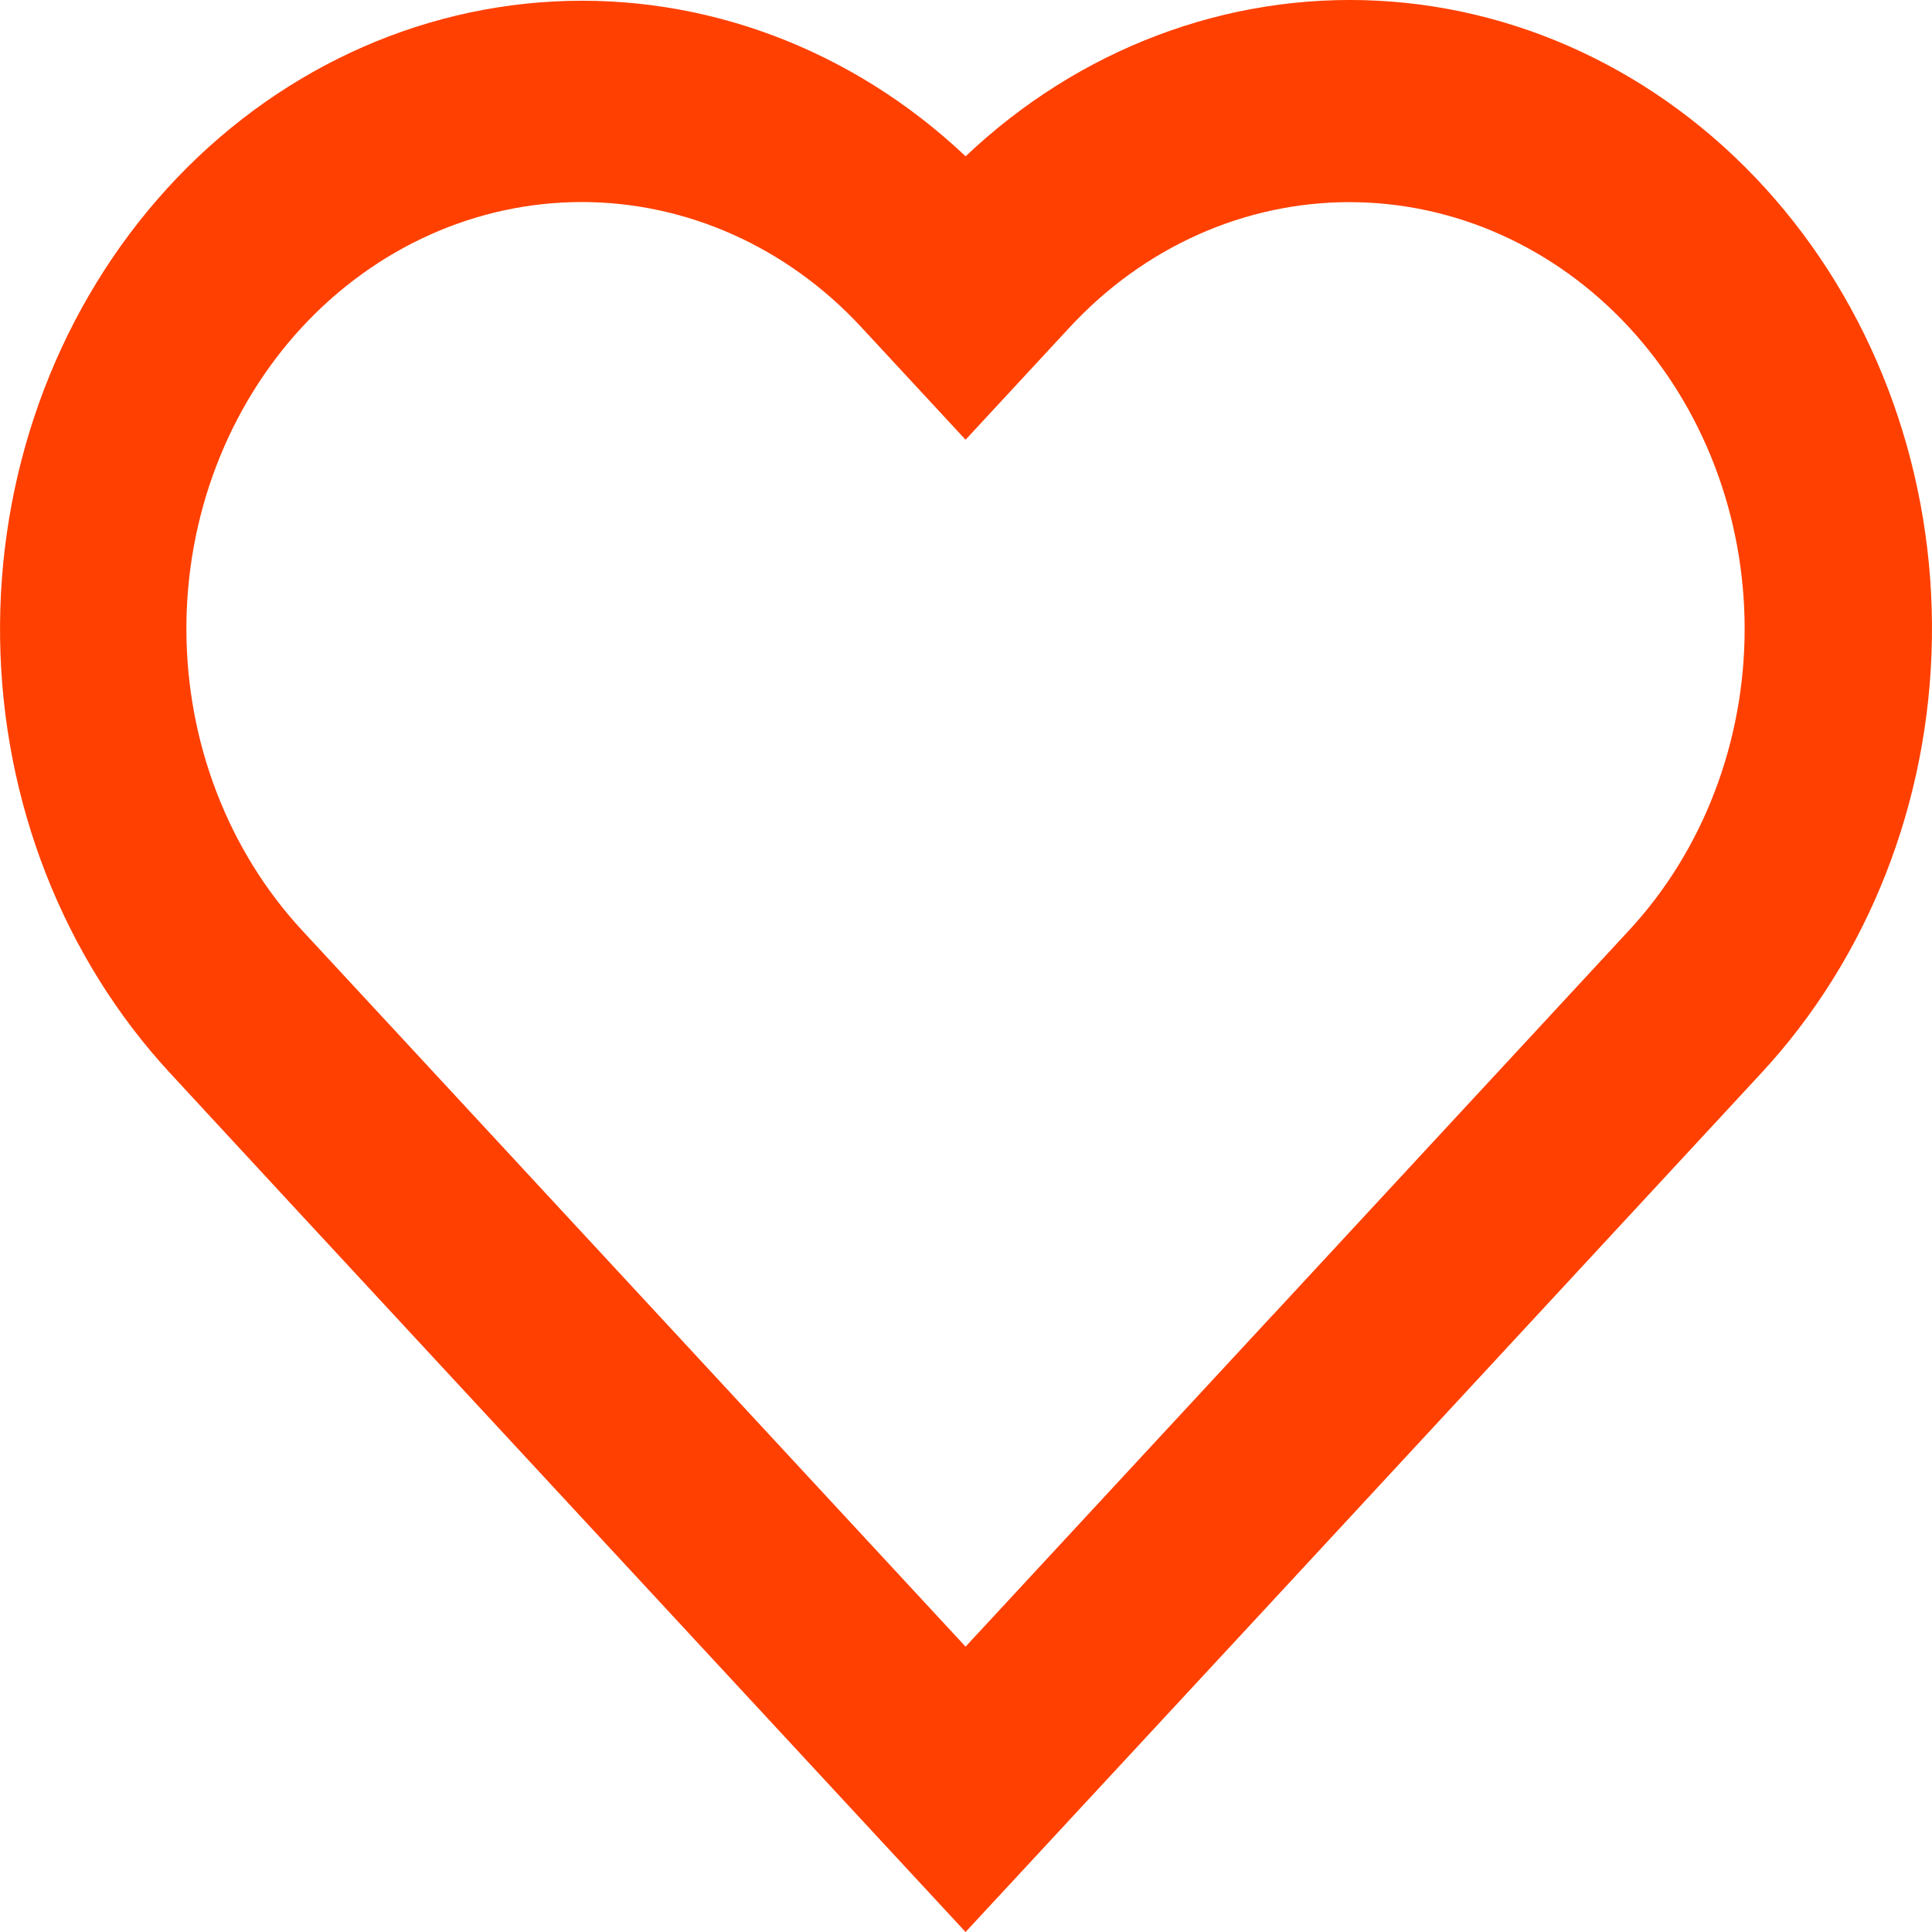
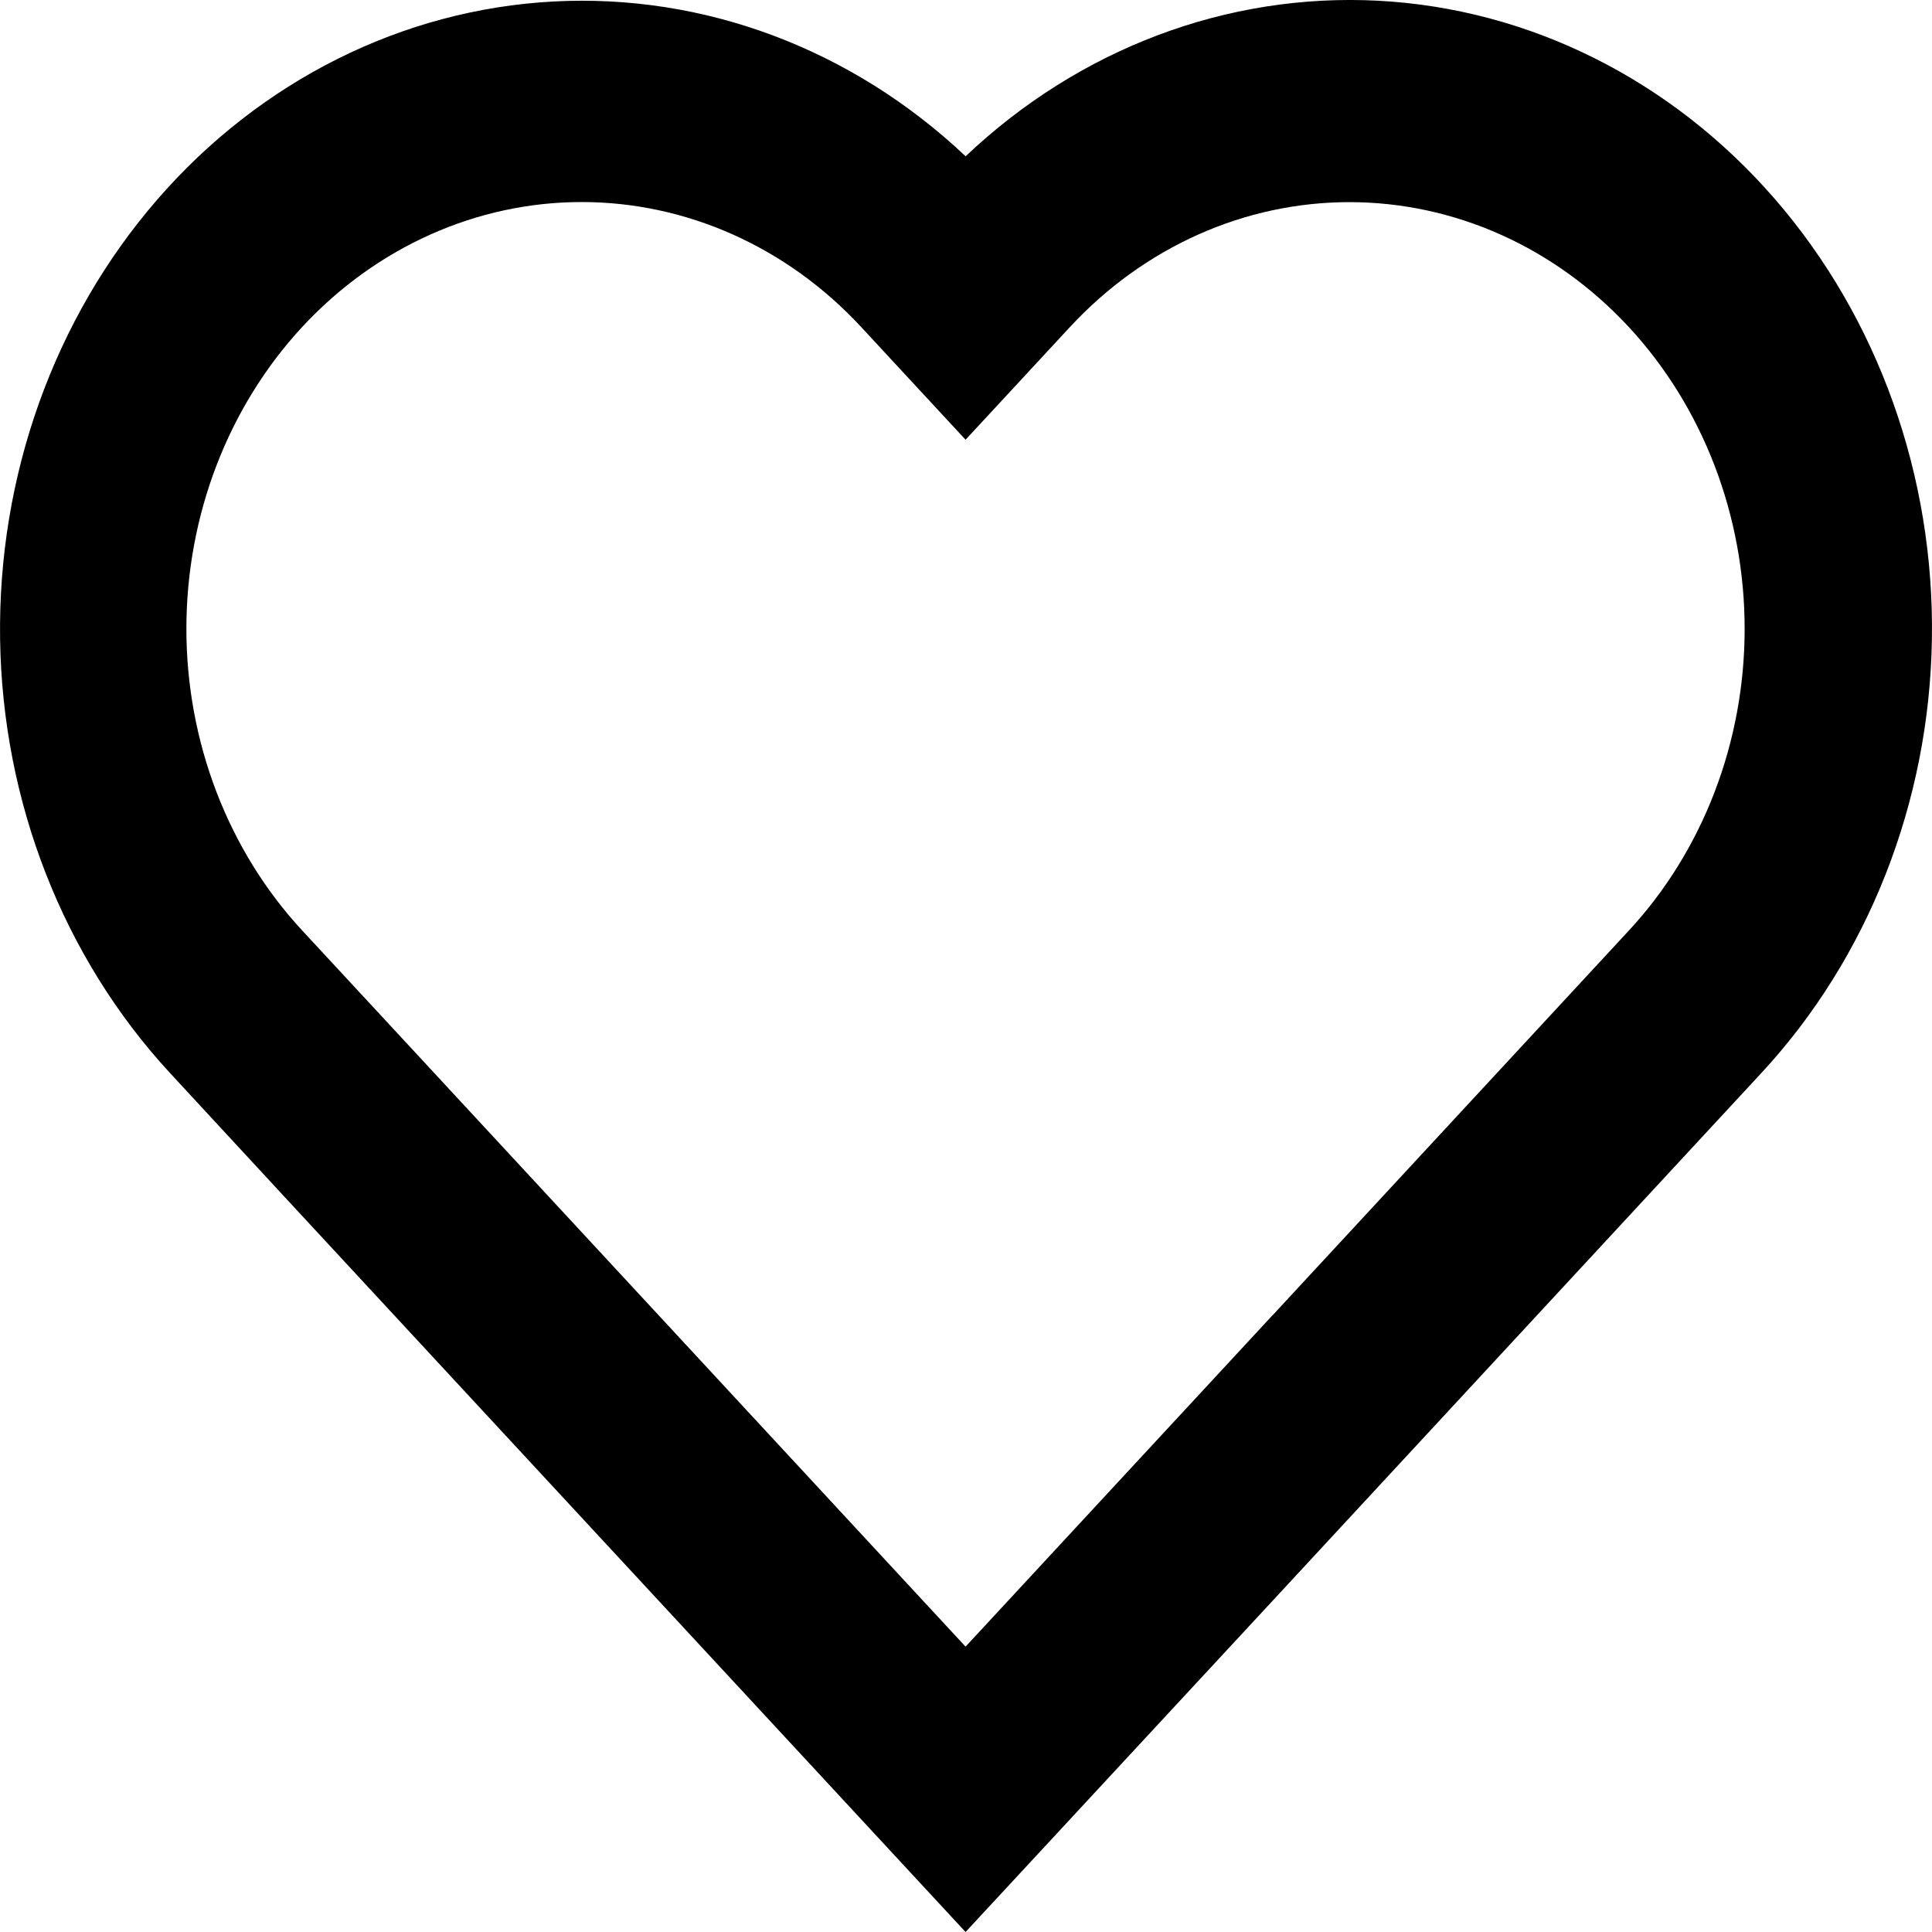
<svg xmlns="http://www.w3.org/2000/svg" width="40" height="40" viewBox="0 0 40 40" fill="none">
-   <path d="M19.993 3.235C22.345 1.006 25.408 -0.149 28.534 0.015C31.661 0.18 34.605 1.651 36.745 4.118C38.884 6.584 40.051 9.852 39.998 13.231C39.946 16.609 38.678 19.833 36.463 22.22L26.353 33.137L19.991 40L5.902 24.792L3.522 22.218C1.313 19.829 0.051 16.608 0.002 13.233C-0.048 9.859 1.119 6.595 3.256 4.132C5.393 1.669 8.333 0.198 11.456 0.031C14.578 -0.136 17.639 1.013 19.991 3.235M26.349 27.23L33.724 19.266C34.484 18.446 35.087 17.472 35.498 16.4C35.909 15.328 36.121 14.18 36.121 13.019C36.121 11.859 35.909 10.71 35.498 9.639C35.087 8.567 34.484 7.593 33.724 6.772C32.964 5.952 32.062 5.301 31.069 4.857C30.076 4.413 29.012 4.185 27.938 4.185C26.863 4.185 25.799 4.413 24.806 4.857C23.813 5.301 22.911 5.952 22.151 6.772L19.991 9.104L17.829 6.77C16.295 5.114 14.213 4.183 12.043 4.183C9.872 4.183 7.791 5.114 6.256 6.77C4.722 8.427 3.859 10.674 3.859 13.017C3.859 15.36 4.722 17.607 6.256 19.264L8.641 21.838L19.991 34.092L26.349 27.228" fill="#FF4000" />
+   <path d="M19.993 3.235C22.345 1.006 25.408 -0.149 28.534 0.015C31.661 0.18 34.605 1.651 36.745 4.118C38.884 6.584 40.051 9.852 39.998 13.231C39.946 16.609 38.678 19.833 36.463 22.22L26.353 33.137L19.991 40L5.902 24.792L3.522 22.218C1.313 19.829 0.051 16.608 0.002 13.233C-0.048 9.859 1.119 6.595 3.256 4.132C5.393 1.669 8.333 0.198 11.456 0.031C14.578 -0.136 17.639 1.013 19.991 3.235M26.349 27.23L33.724 19.266C34.484 18.446 35.087 17.472 35.498 16.4C35.909 15.328 36.121 14.18 36.121 13.019C36.121 11.859 35.909 10.71 35.498 9.639C35.087 8.567 34.484 7.593 33.724 6.772C32.964 5.952 32.062 5.301 31.069 4.857C30.076 4.413 29.012 4.185 27.938 4.185C26.863 4.185 25.799 4.413 24.806 4.857C23.813 5.301 22.911 5.952 22.151 6.772L19.991 9.104L17.829 6.77C16.295 5.114 14.213 4.183 12.043 4.183C9.872 4.183 7.791 5.114 6.256 6.77C4.722 8.427 3.859 10.674 3.859 13.017C3.859 15.36 4.722 17.607 6.256 19.264L8.641 21.838L19.991 34.092L26.349 27.228" fill="currentColor" />
</svg>
